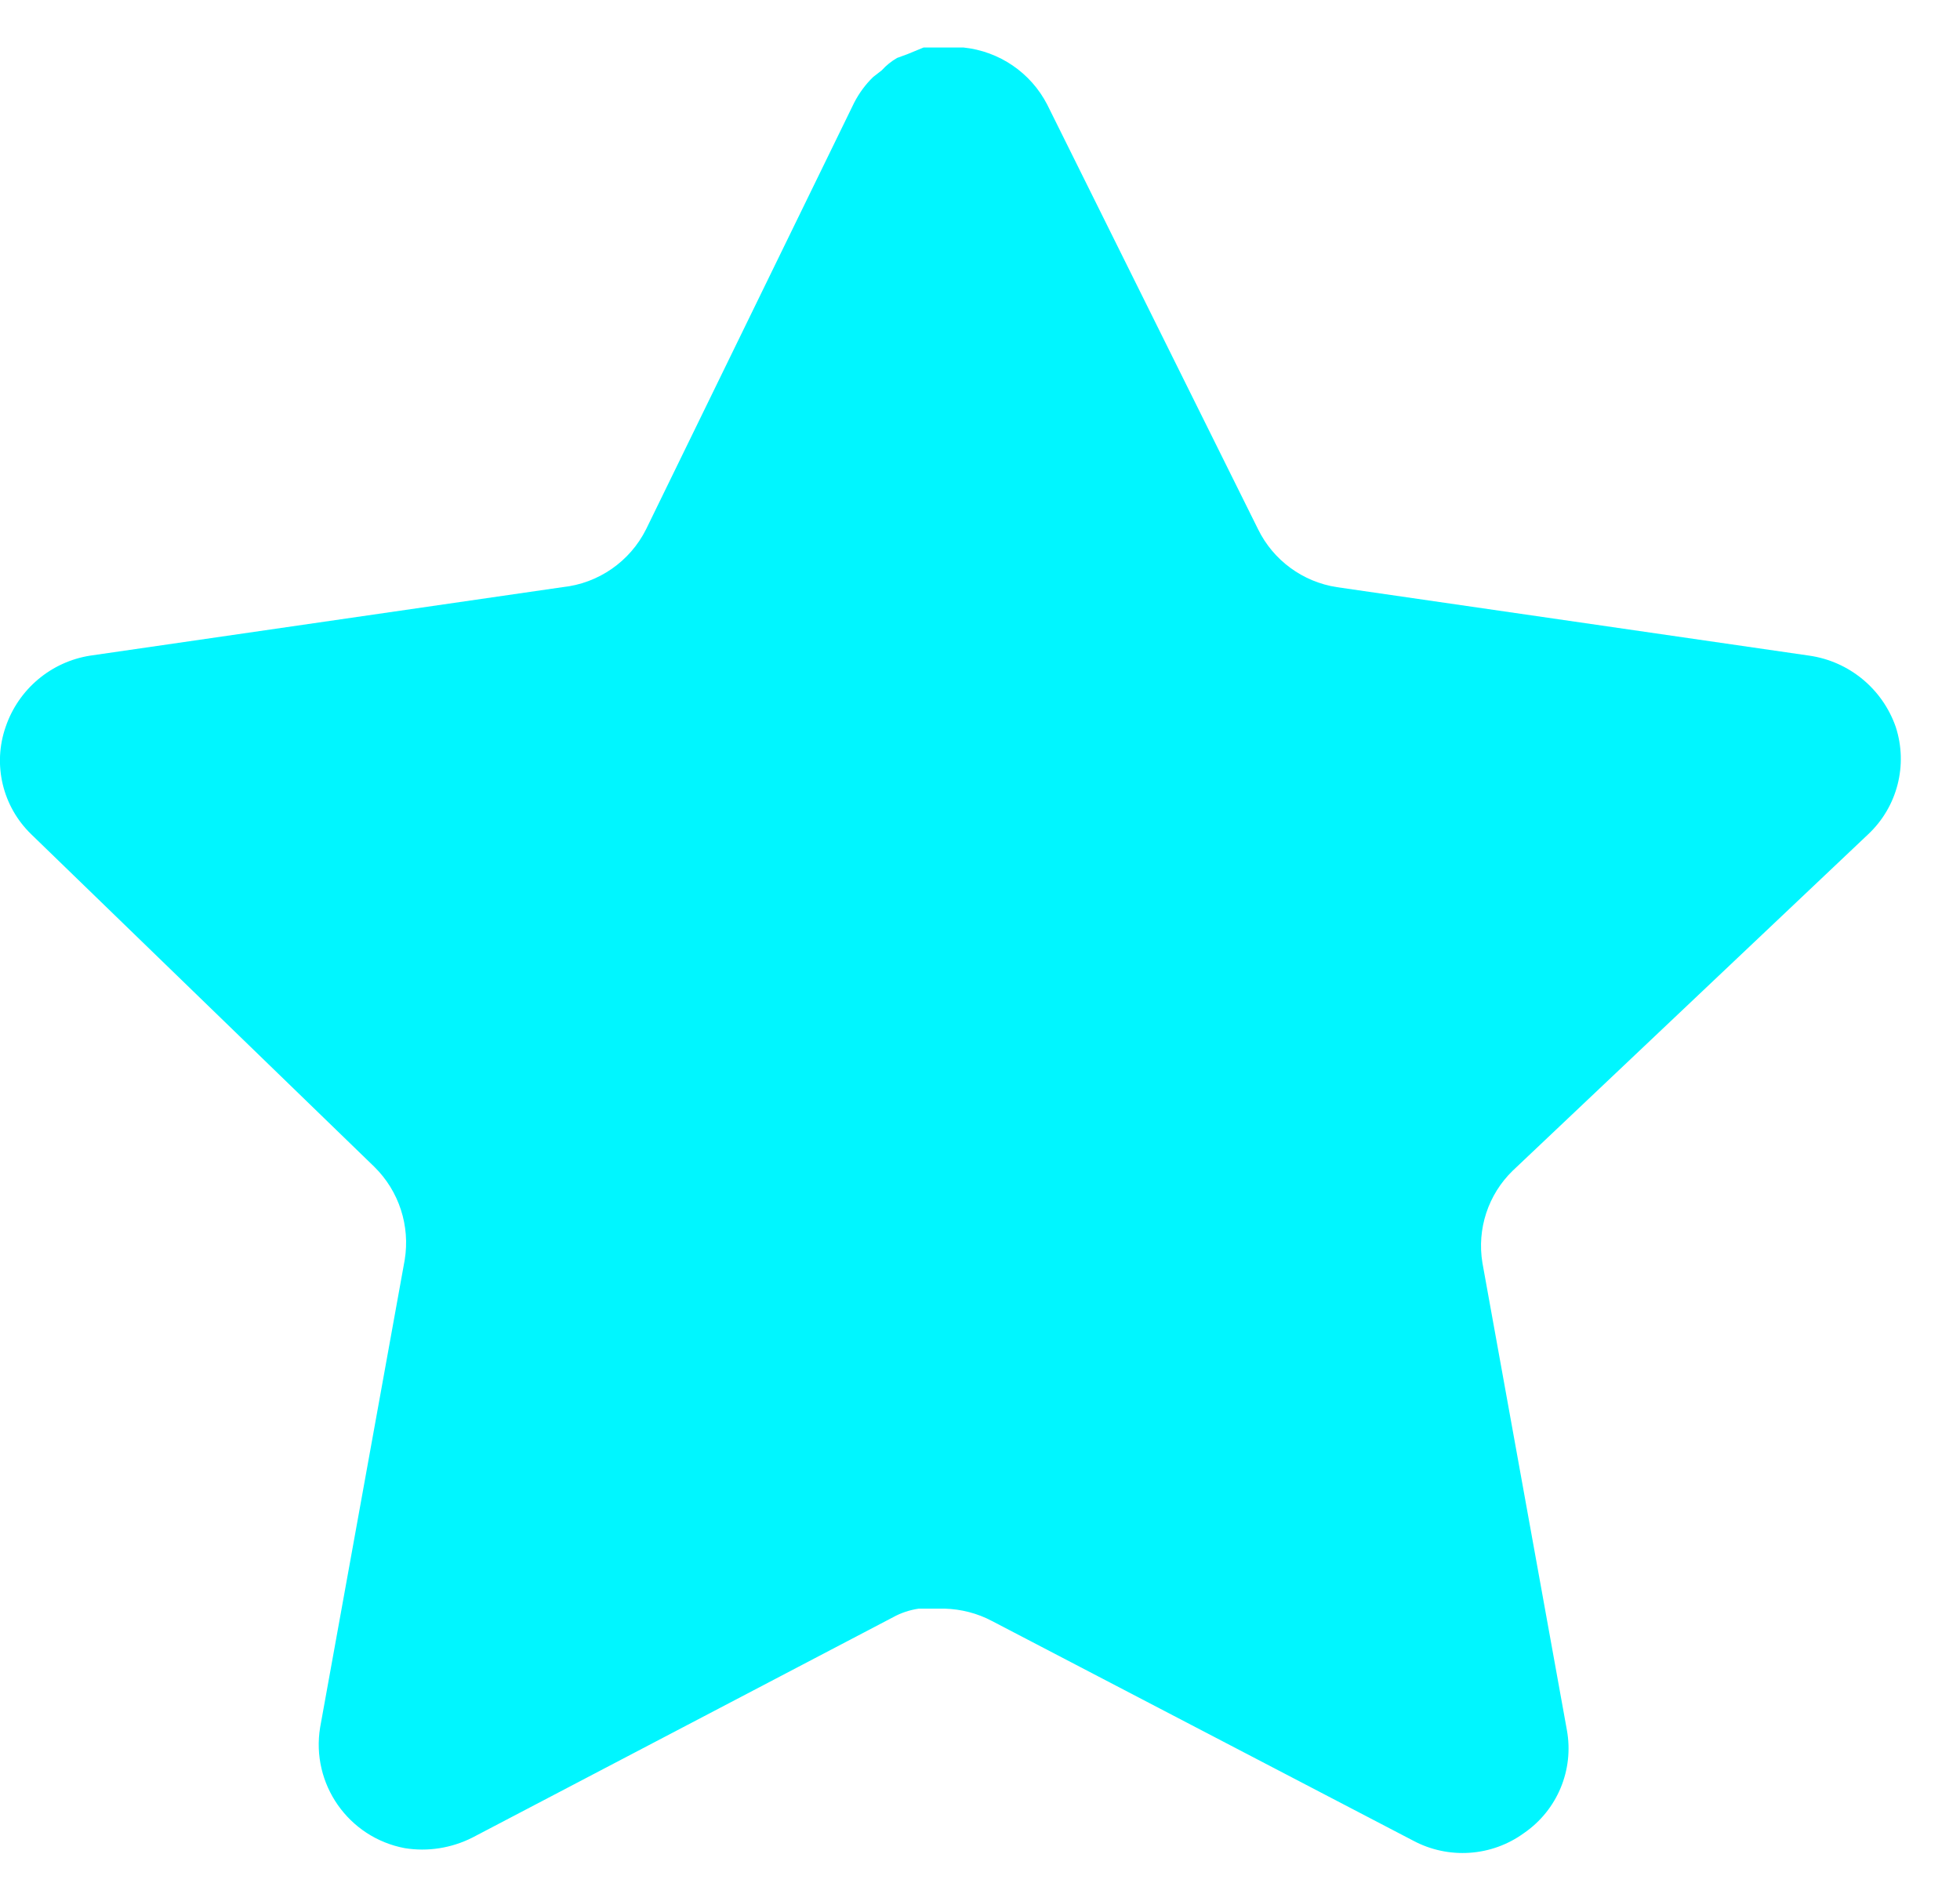
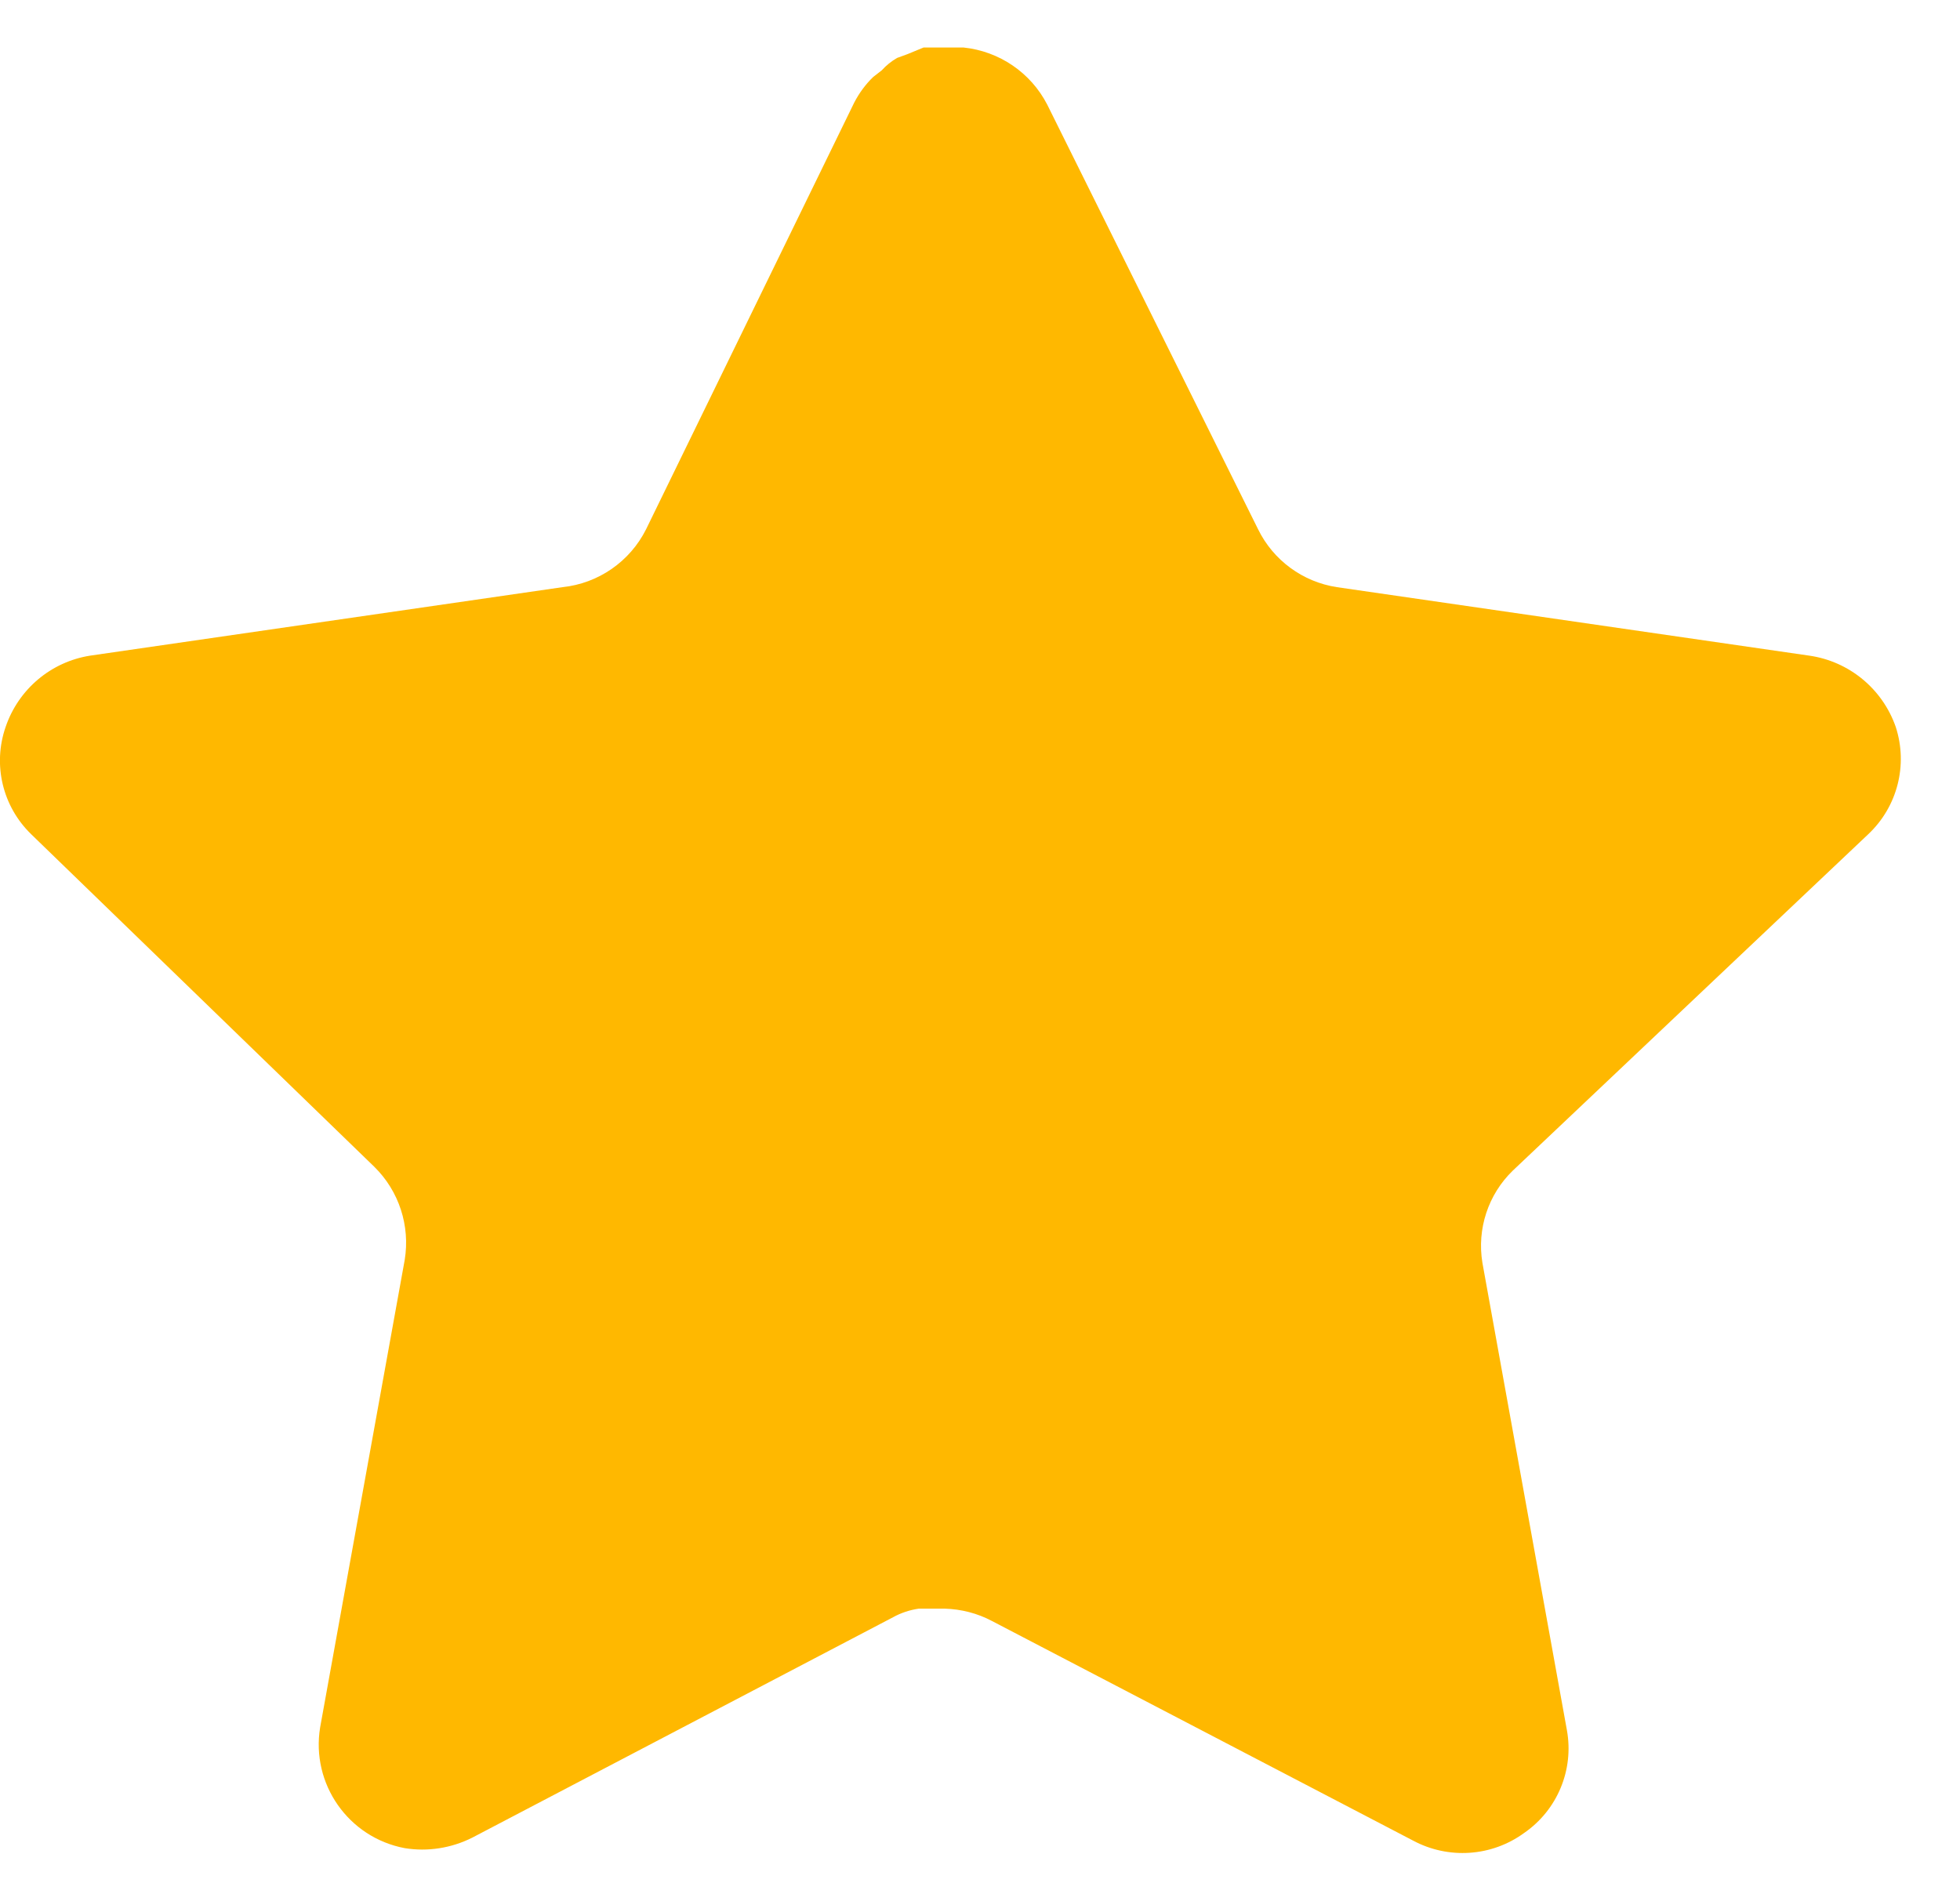
<svg xmlns="http://www.w3.org/2000/svg" width="33" height="32" viewBox="0 0 33 32" fill="none">
-   <path d="M25.47 19.712C25.055 20.114 24.865 20.695 24.959 21.264L26.382 29.136C26.502 29.803 26.22 30.479 25.662 30.864C25.114 31.264 24.386 31.312 23.79 30.992L16.703 27.296C16.457 27.165 16.183 27.095 15.903 27.087H15.47C15.319 27.109 15.172 27.157 15.038 27.231L7.95 30.944C7.599 31.12 7.202 31.183 6.814 31.12C5.866 30.941 5.234 30.039 5.39 29.087L6.814 21.215C6.908 20.64 6.718 20.056 6.303 19.648L0.526 14.048C0.042 13.579 -0.126 12.875 0.095 12.24C0.31 11.607 0.857 11.144 1.518 11.04L9.47 9.887C10.074 9.824 10.606 9.456 10.878 8.912L14.382 1.728C14.465 1.568 14.572 1.421 14.702 1.296L14.846 1.184C14.921 1.101 15.007 1.032 15.103 0.976L15.278 0.912L15.55 0.8H16.223C16.825 0.863 17.354 1.223 17.631 1.76L21.182 8.912C21.438 9.435 21.935 9.799 22.51 9.887L30.462 11.04C31.134 11.136 31.695 11.6 31.918 12.24C32.127 12.882 31.946 13.586 31.454 14.048L25.47 19.712Z" fill="#00F6FF" />
+   <path d="M25.47 19.712C25.055 20.114 24.865 20.695 24.959 21.264L26.382 29.136C26.502 29.803 26.22 30.479 25.662 30.864C25.114 31.264 24.386 31.312 23.79 30.992L16.703 27.296C16.457 27.165 16.183 27.095 15.903 27.087H15.47C15.319 27.109 15.172 27.157 15.038 27.231L7.95 30.944C7.599 31.12 7.202 31.183 6.814 31.12C5.866 30.941 5.234 30.039 5.39 29.087L6.814 21.215C6.908 20.64 6.718 20.056 6.303 19.648L0.526 14.048C0.042 13.579 -0.126 12.875 0.095 12.24C0.31 11.607 0.857 11.144 1.518 11.04L9.47 9.887C10.074 9.824 10.606 9.456 10.878 8.912L14.382 1.728C14.465 1.568 14.572 1.421 14.702 1.296L14.846 1.184C14.921 1.101 15.007 1.032 15.103 0.976L15.278 0.912L15.55 0.8H16.223C16.825 0.863 17.354 1.223 17.631 1.76L21.182 8.912C21.438 9.435 21.935 9.799 22.51 9.887L30.462 11.04C31.134 11.136 31.695 11.6 31.918 12.24C32.127 12.882 31.946 13.586 31.454 14.048L25.47 19.712Z" fill="#FFB800" />
</svg>
